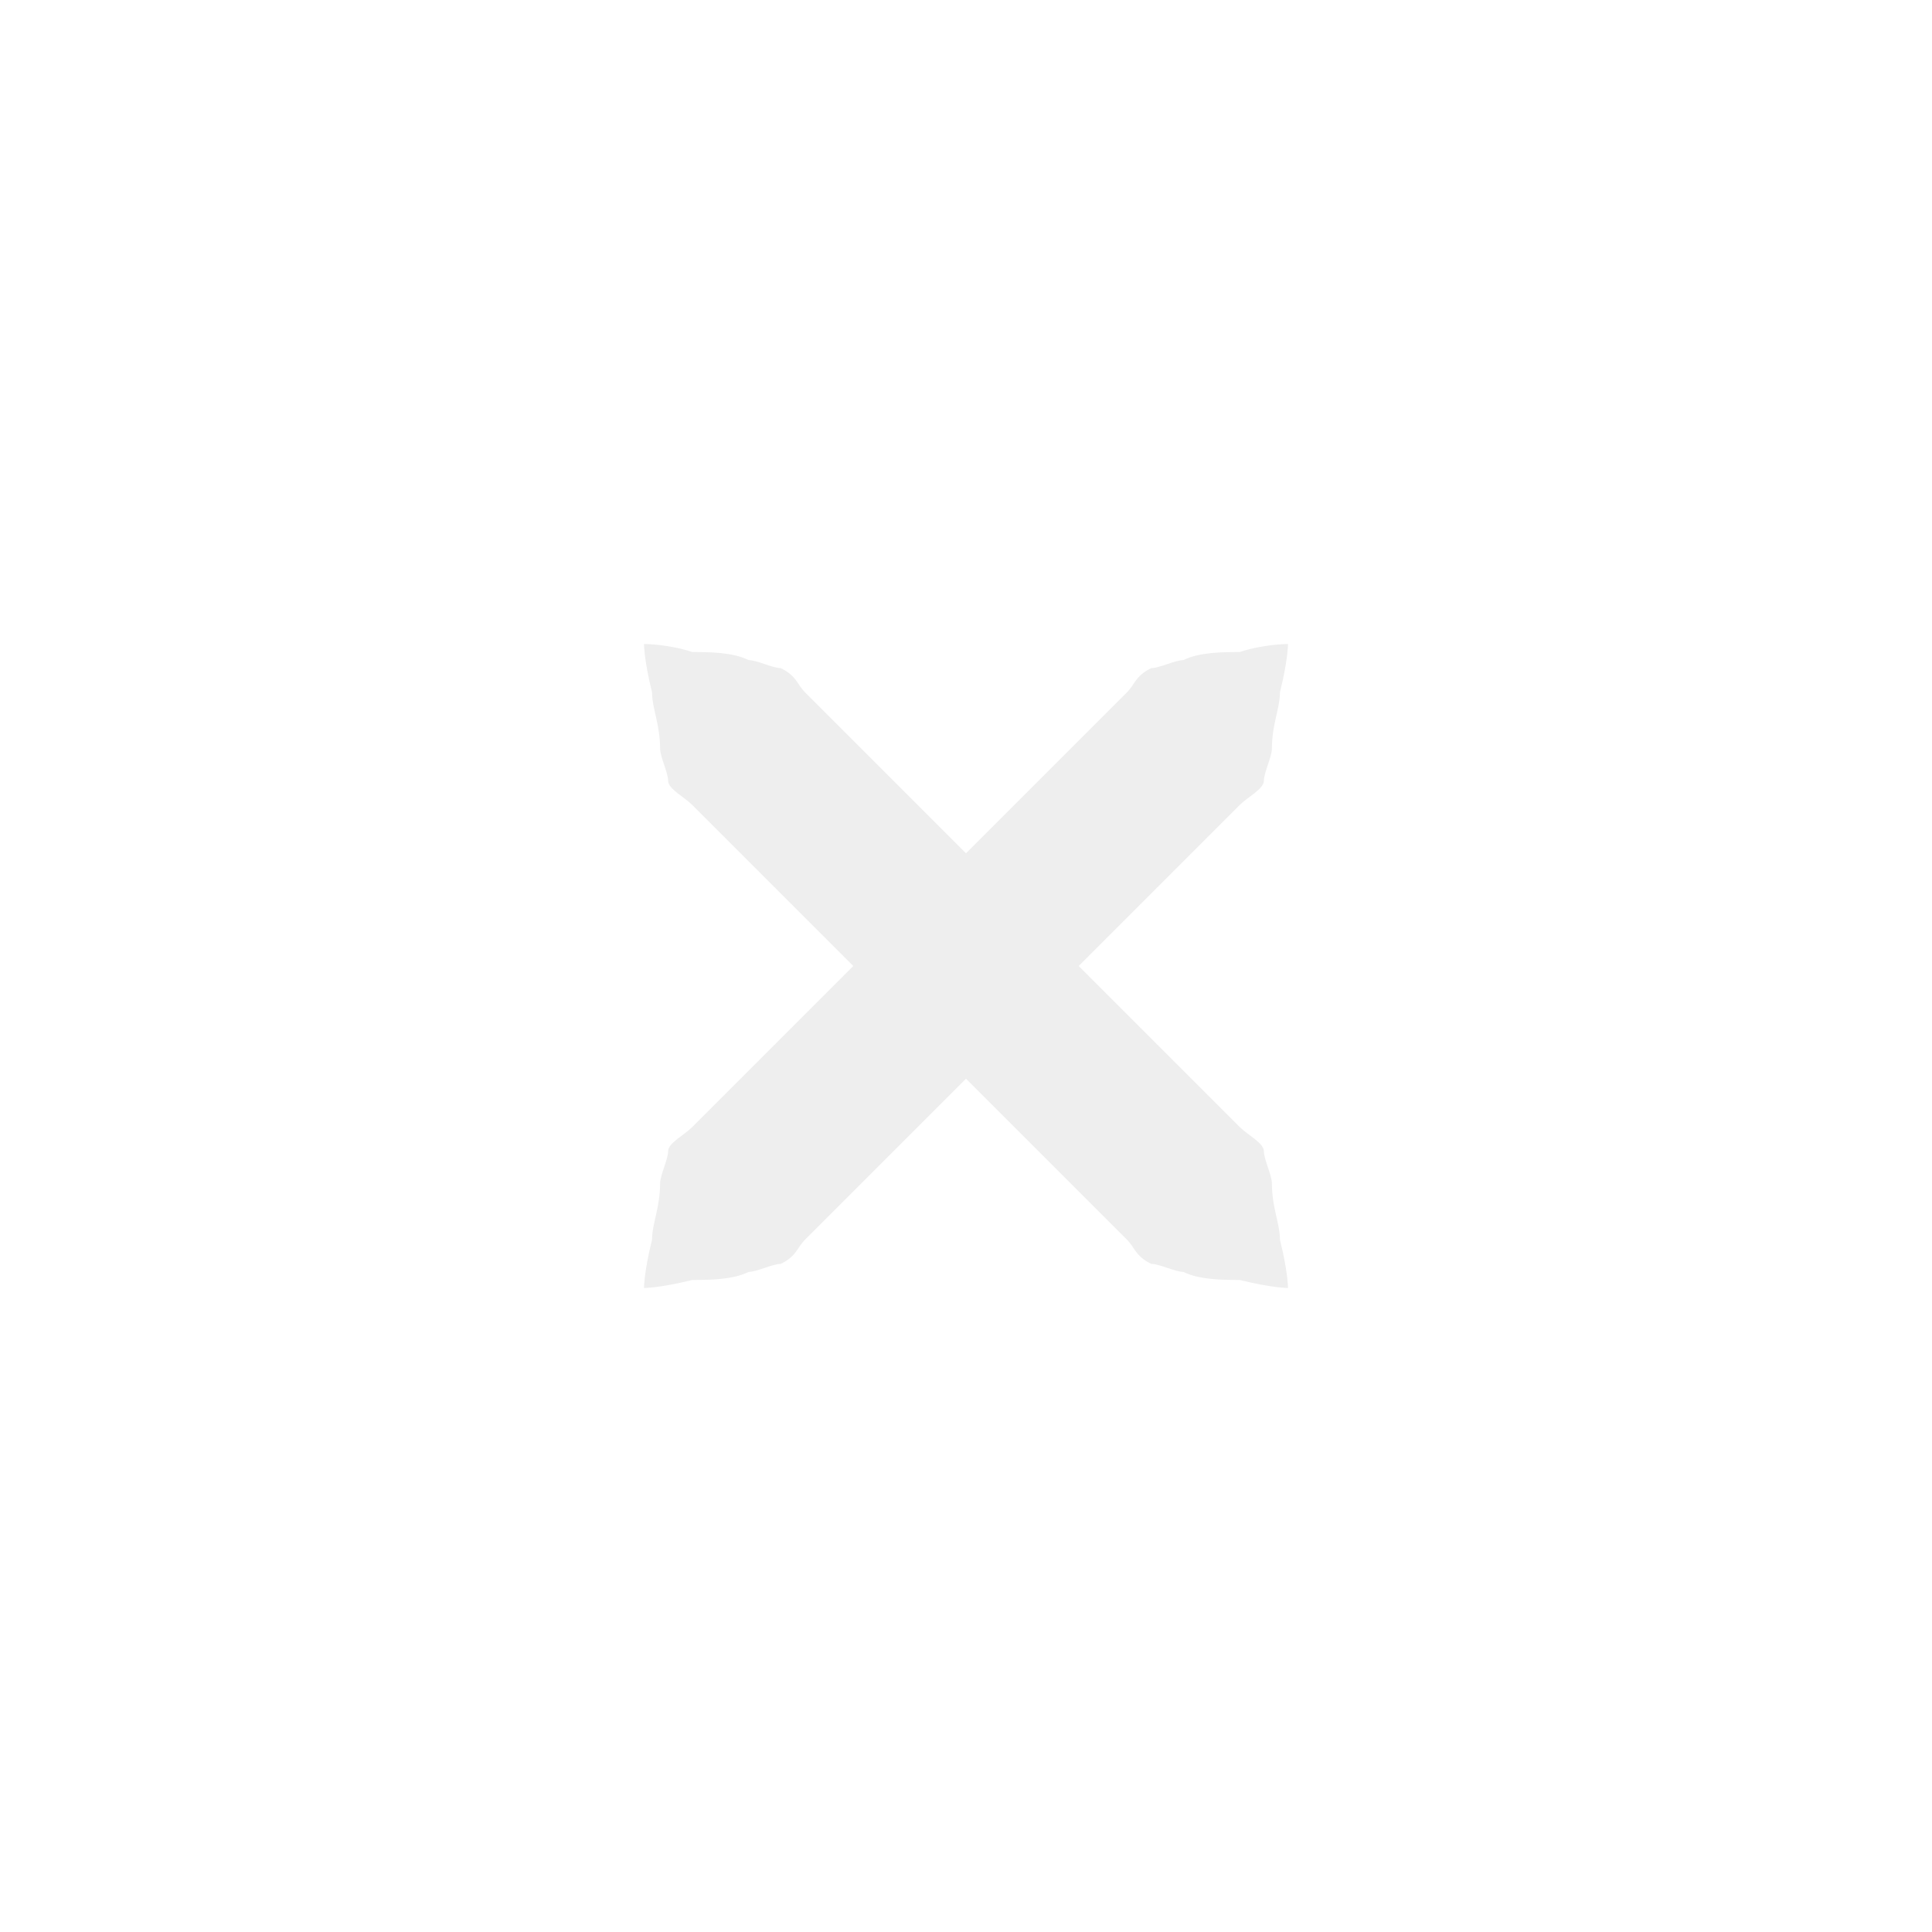
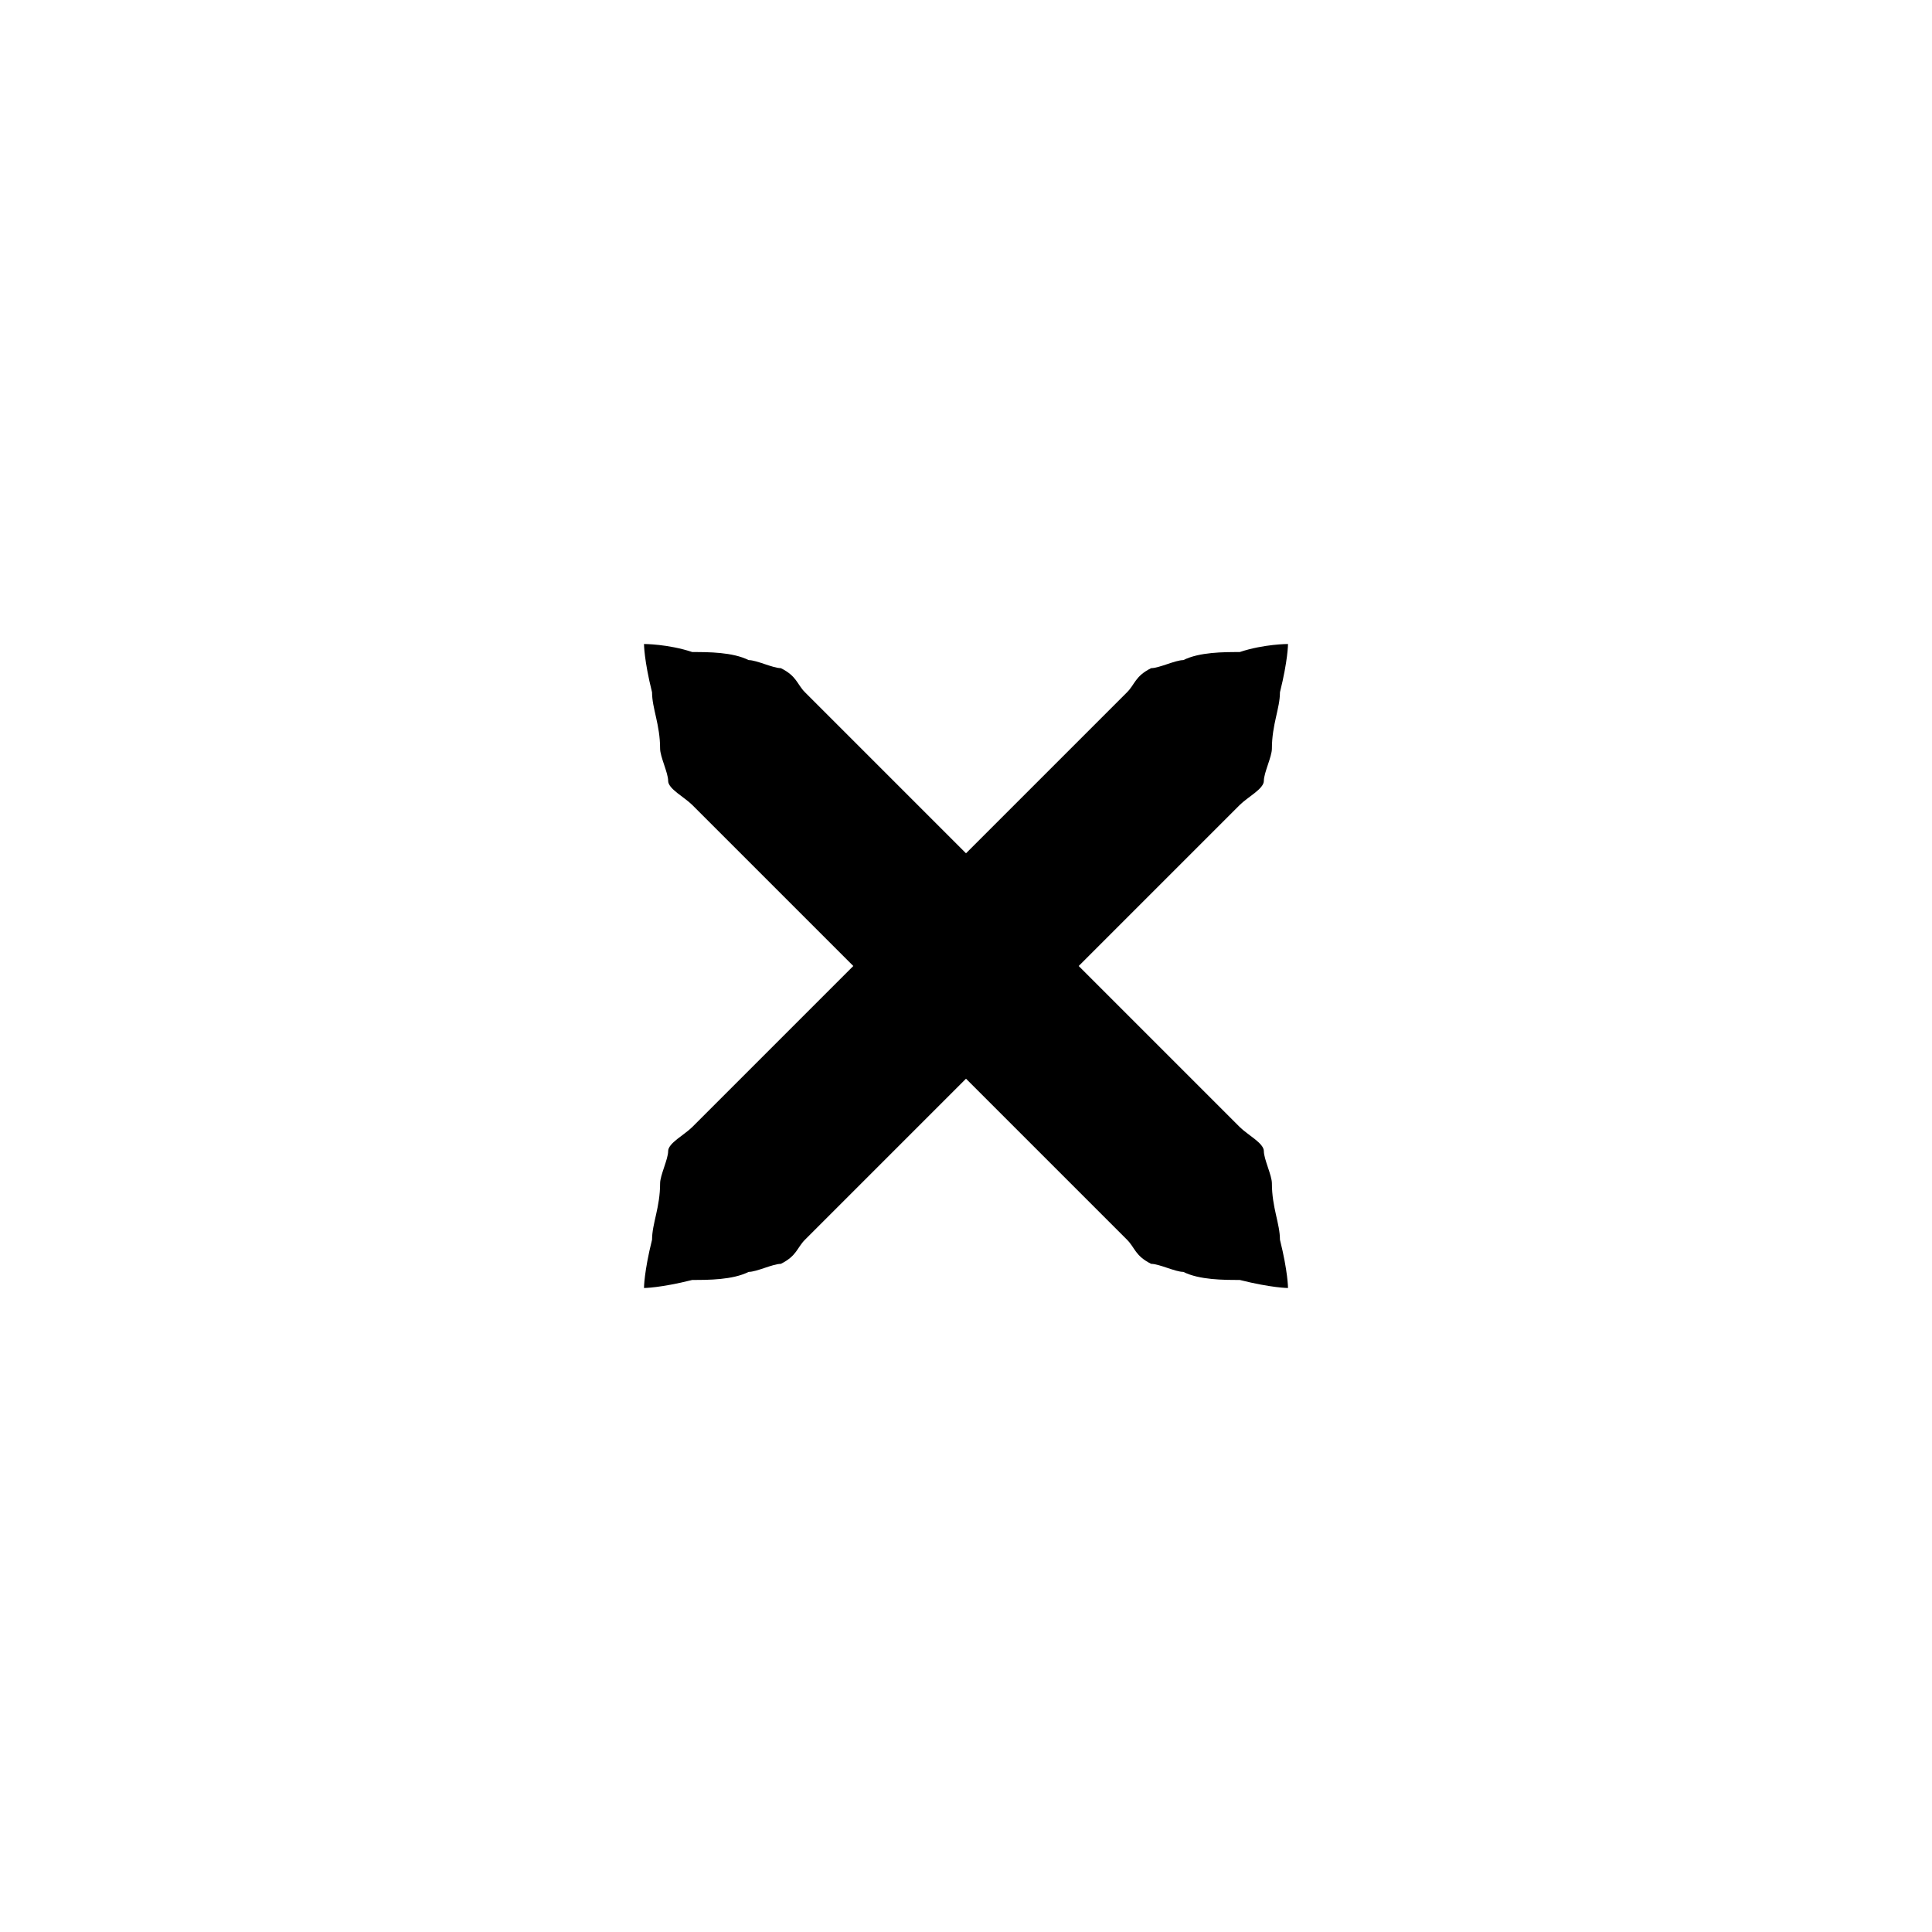
<svg xmlns="http://www.w3.org/2000/svg" xmlns:xlink="http://www.w3.org/1999/xlink" version="1.1" x="0px" y="0px" width="24px" height="24px" viewBox="0 0 24 24">
-   <path id="a" fill="#eeeeee" d="M16,8c0,0,0,0.2-0.1,0.6c0,0.2-0.1,0.4-0.1,0.7c0,0.1-0.1,0.3-0.1,0.4c0,0.1-0.2,0.2-0.3,0.3c-0.7,0.7-1.7,1.7-2.7,2.7c-1,1-2,2-2.7,2.7c-0.1,0.1-0.1,0.2-0.3,0.3c-0.1,0-0.3,0.1-0.4,0.1c-0.2,0.1-0.5,0.1-0.7,0.1C8.2,16,8,16,8,16s0-0.2,0.1-0.6c0-0.2,0.1-0.4,0.1-0.7c0-0.1,0.1-0.3,0.1-0.4c0-0.1,0.2-0.2,0.3-0.3c0.7-0.7,1.7-1.7,2.7-2.7c1-1,2-2,2.7-2.7c0.1-0.1,0.1-0.2,0.3-0.3c0.1,0,0.3-0.1,0.4-0.1c0.2-0.1,0.5-0.1,0.7-0.1C15.7,8,16,8,16,8z" />
+   <path id="a" fill="#%MENU_FG%" d="M16,8c0,0,0,0.2-0.1,0.6c0,0.2-0.1,0.4-0.1,0.7c0,0.1-0.1,0.3-0.1,0.4c0,0.1-0.2,0.2-0.3,0.3c-0.7,0.7-1.7,1.7-2.7,2.7c-1,1-2,2-2.7,2.7c-0.1,0.1-0.1,0.2-0.3,0.3c-0.1,0-0.3,0.1-0.4,0.1c-0.2,0.1-0.5,0.1-0.7,0.1C8.2,16,8,16,8,16s0-0.2,0.1-0.6c0-0.2,0.1-0.4,0.1-0.7c0-0.1,0.1-0.3,0.1-0.4c0-0.1,0.2-0.2,0.3-0.3c0.7-0.7,1.7-1.7,2.7-2.7c1-1,2-2,2.7-2.7c0.1-0.1,0.1-0.2,0.3-0.3c0.1,0,0.3-0.1,0.4-0.1c0.2-0.1,0.5-0.1,0.7-0.1C15.7,8,16,8,16,8z" />
  <use xlink:href="#a" transform="matrix(-1,0,0,1,24,0)" />
</svg>
